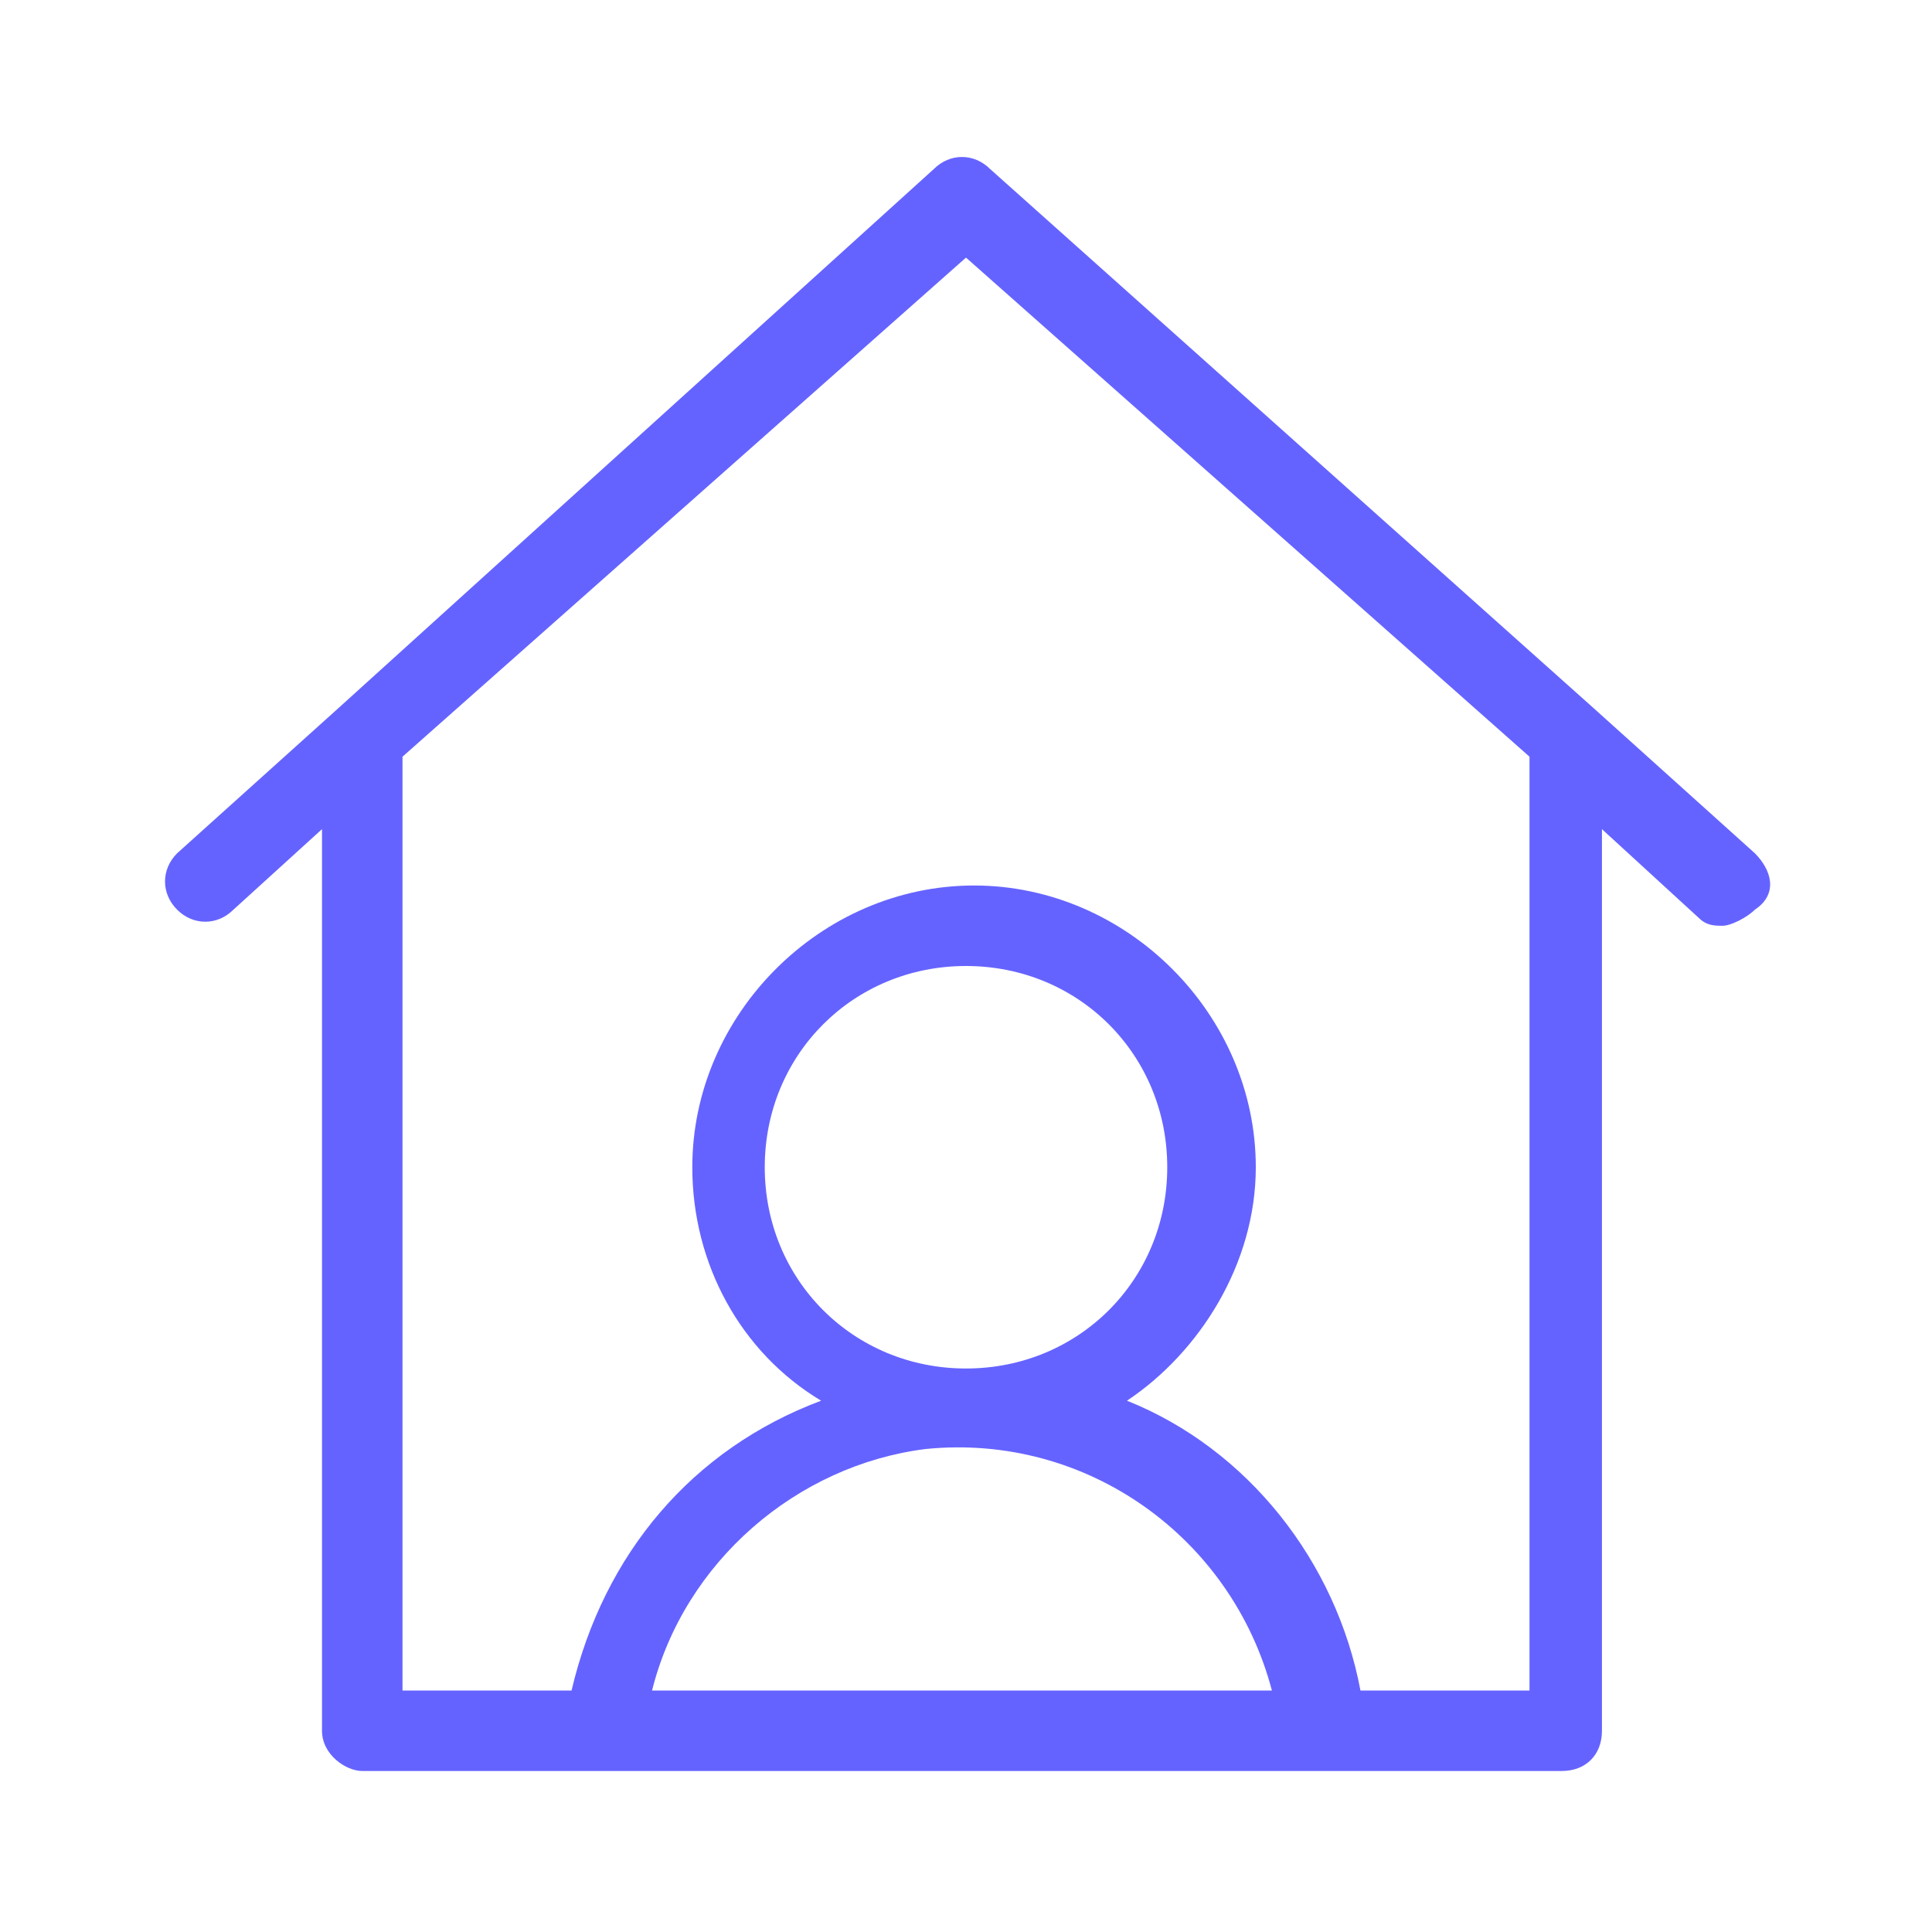
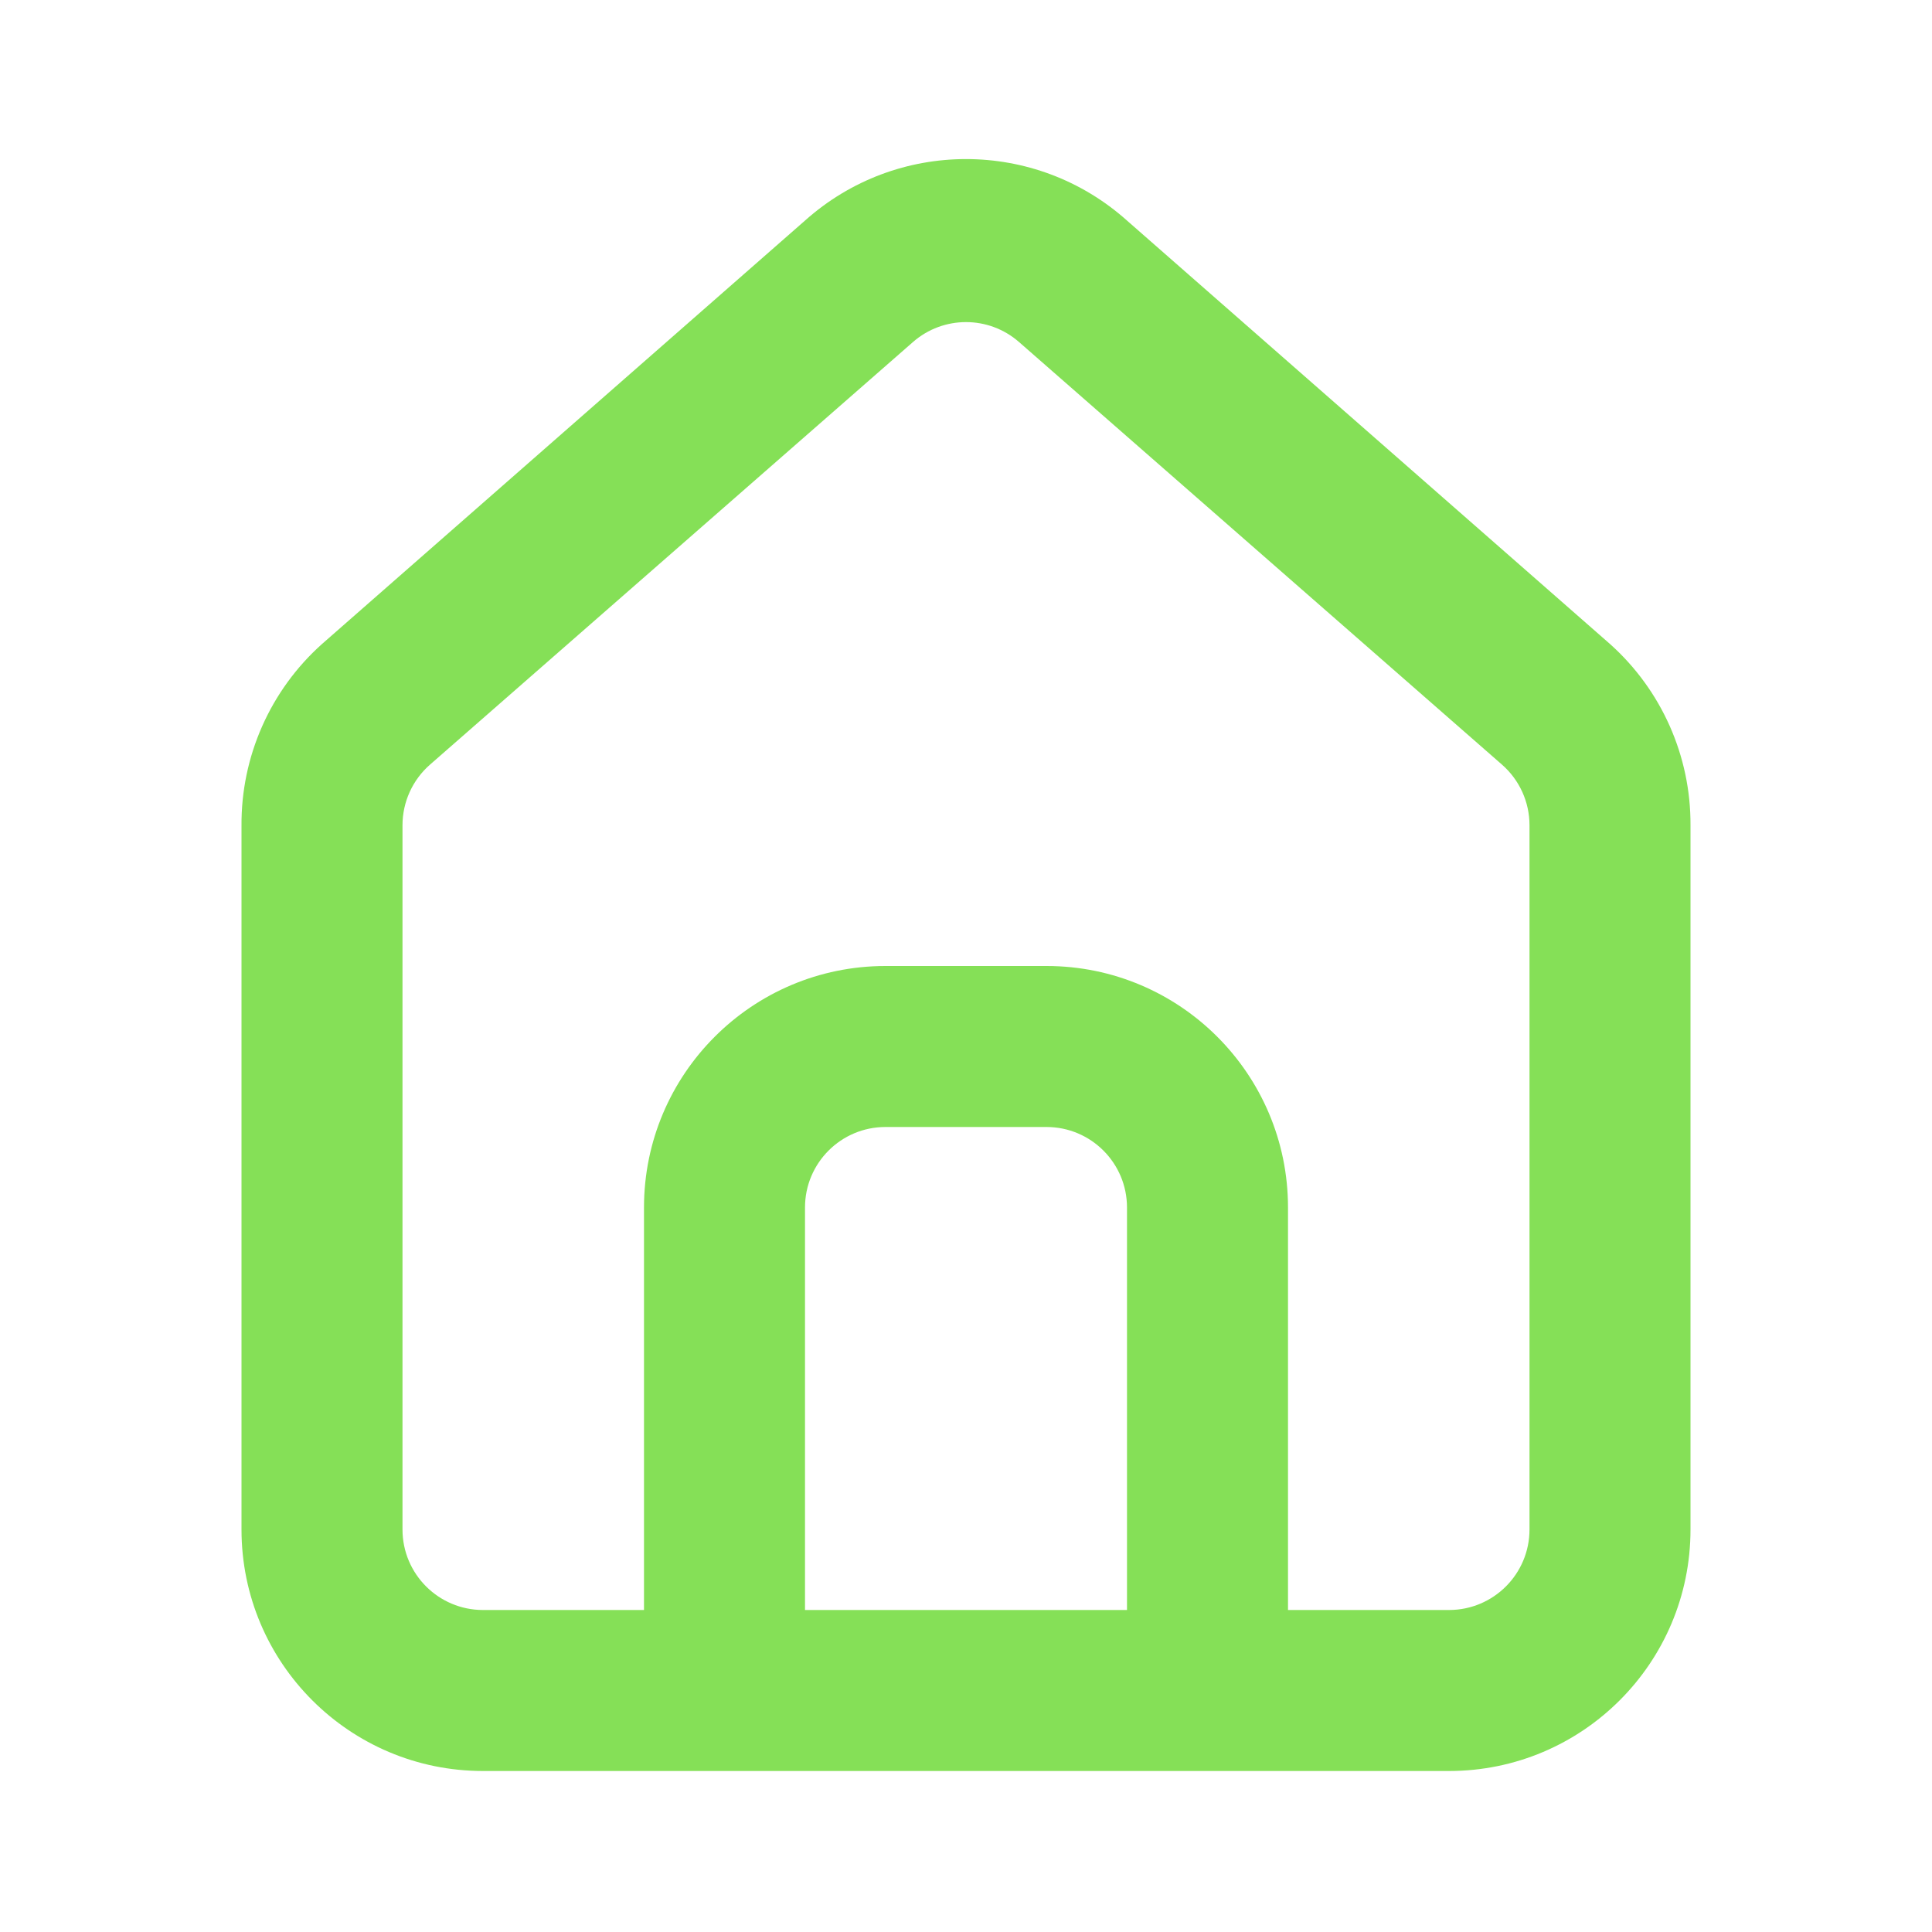
- <svg xmlns="http://www.w3.org/2000/svg" enable-background="new 0 0 24 24" viewBox="0 0 24 24">
-   <path fill="#6563ff" d="M21.8,10.6l-2-1.8c0,0,0,0,0,0l-7.5-6.7c-0.2-0.2-0.5-0.2-0.7,0L4.2,8.8c0,0,0,0,0,0l-2,1.8c0,0,0,0,0,0c-0.2,0.2-0.2,0.5,0,0.7c0.2,0.2,0.5,0.2,0.7,0L4,10.3v11.2c0,0,0,0,0,0C4,21.8,4.3,22,4.5,22h14.9c0,0,0,0,0,0c0.3,0,0.5-0.2,0.5-0.5V10.3l1.2,1.1c0.1,0.1,0.2,0.1,0.3,0.1v0c0.1,0,0.3-0.1,0.4-0.2C22.1,11.1,22,10.8,21.8,10.6z M8.1,21c0.4-1.6,1.8-2.8,3.4-3c2-0.2,3.8,1.1,4.3,3H8.1z M9.5,14.5c0-1.4,1.1-2.5,2.5-2.5c1.4,0,2.5,1.1,2.5,2.5c0,1.4-1.1,2.5-2.5,2.5S9.5,15.9,9.5,14.5z M19,21h-2.1c-0.3-1.6-1.4-3-2.9-3.6c0.9-0.6,1.6-1.7,1.6-2.9c0-1.9-1.6-3.5-3.5-3.5s-3.5,1.6-3.5,3.5c0,1.2,0.6,2.3,1.6,2.9C8.6,18,7.5,19.3,7.1,21H5V9.4l7-6.2l7,6.2V21z" />
+ <svg xmlns="http://www.w3.org/2000/svg" viewBox="0 0 24 24">
+   <path fill="#85E057" d="M20,8h0L14,2.74a3,3,0,0,0-4,0L4,8a3,3,0,0,0-1,2.26V19a3,3,0,0,0,3,3H18a3,3,0,0,0,3-3V10.25A3,3,0,0,0,20,8ZM14,20H10V15a1,1,0,0,1,1-1h2a1,1,0,0,1,1,1Zm5-1a1,1,0,0,1-1,1H16V15a3,3,0,0,0-3-3H11a3,3,0,0,0-3,3v5H6a1,1,0,0,1-1-1V10.25a1,1,0,0,1,.34-.75l6-5.25a1,1,0,0,1,1.32,0l6,5.25a1,1,0,0,1,.34.75Z" />
</svg>
